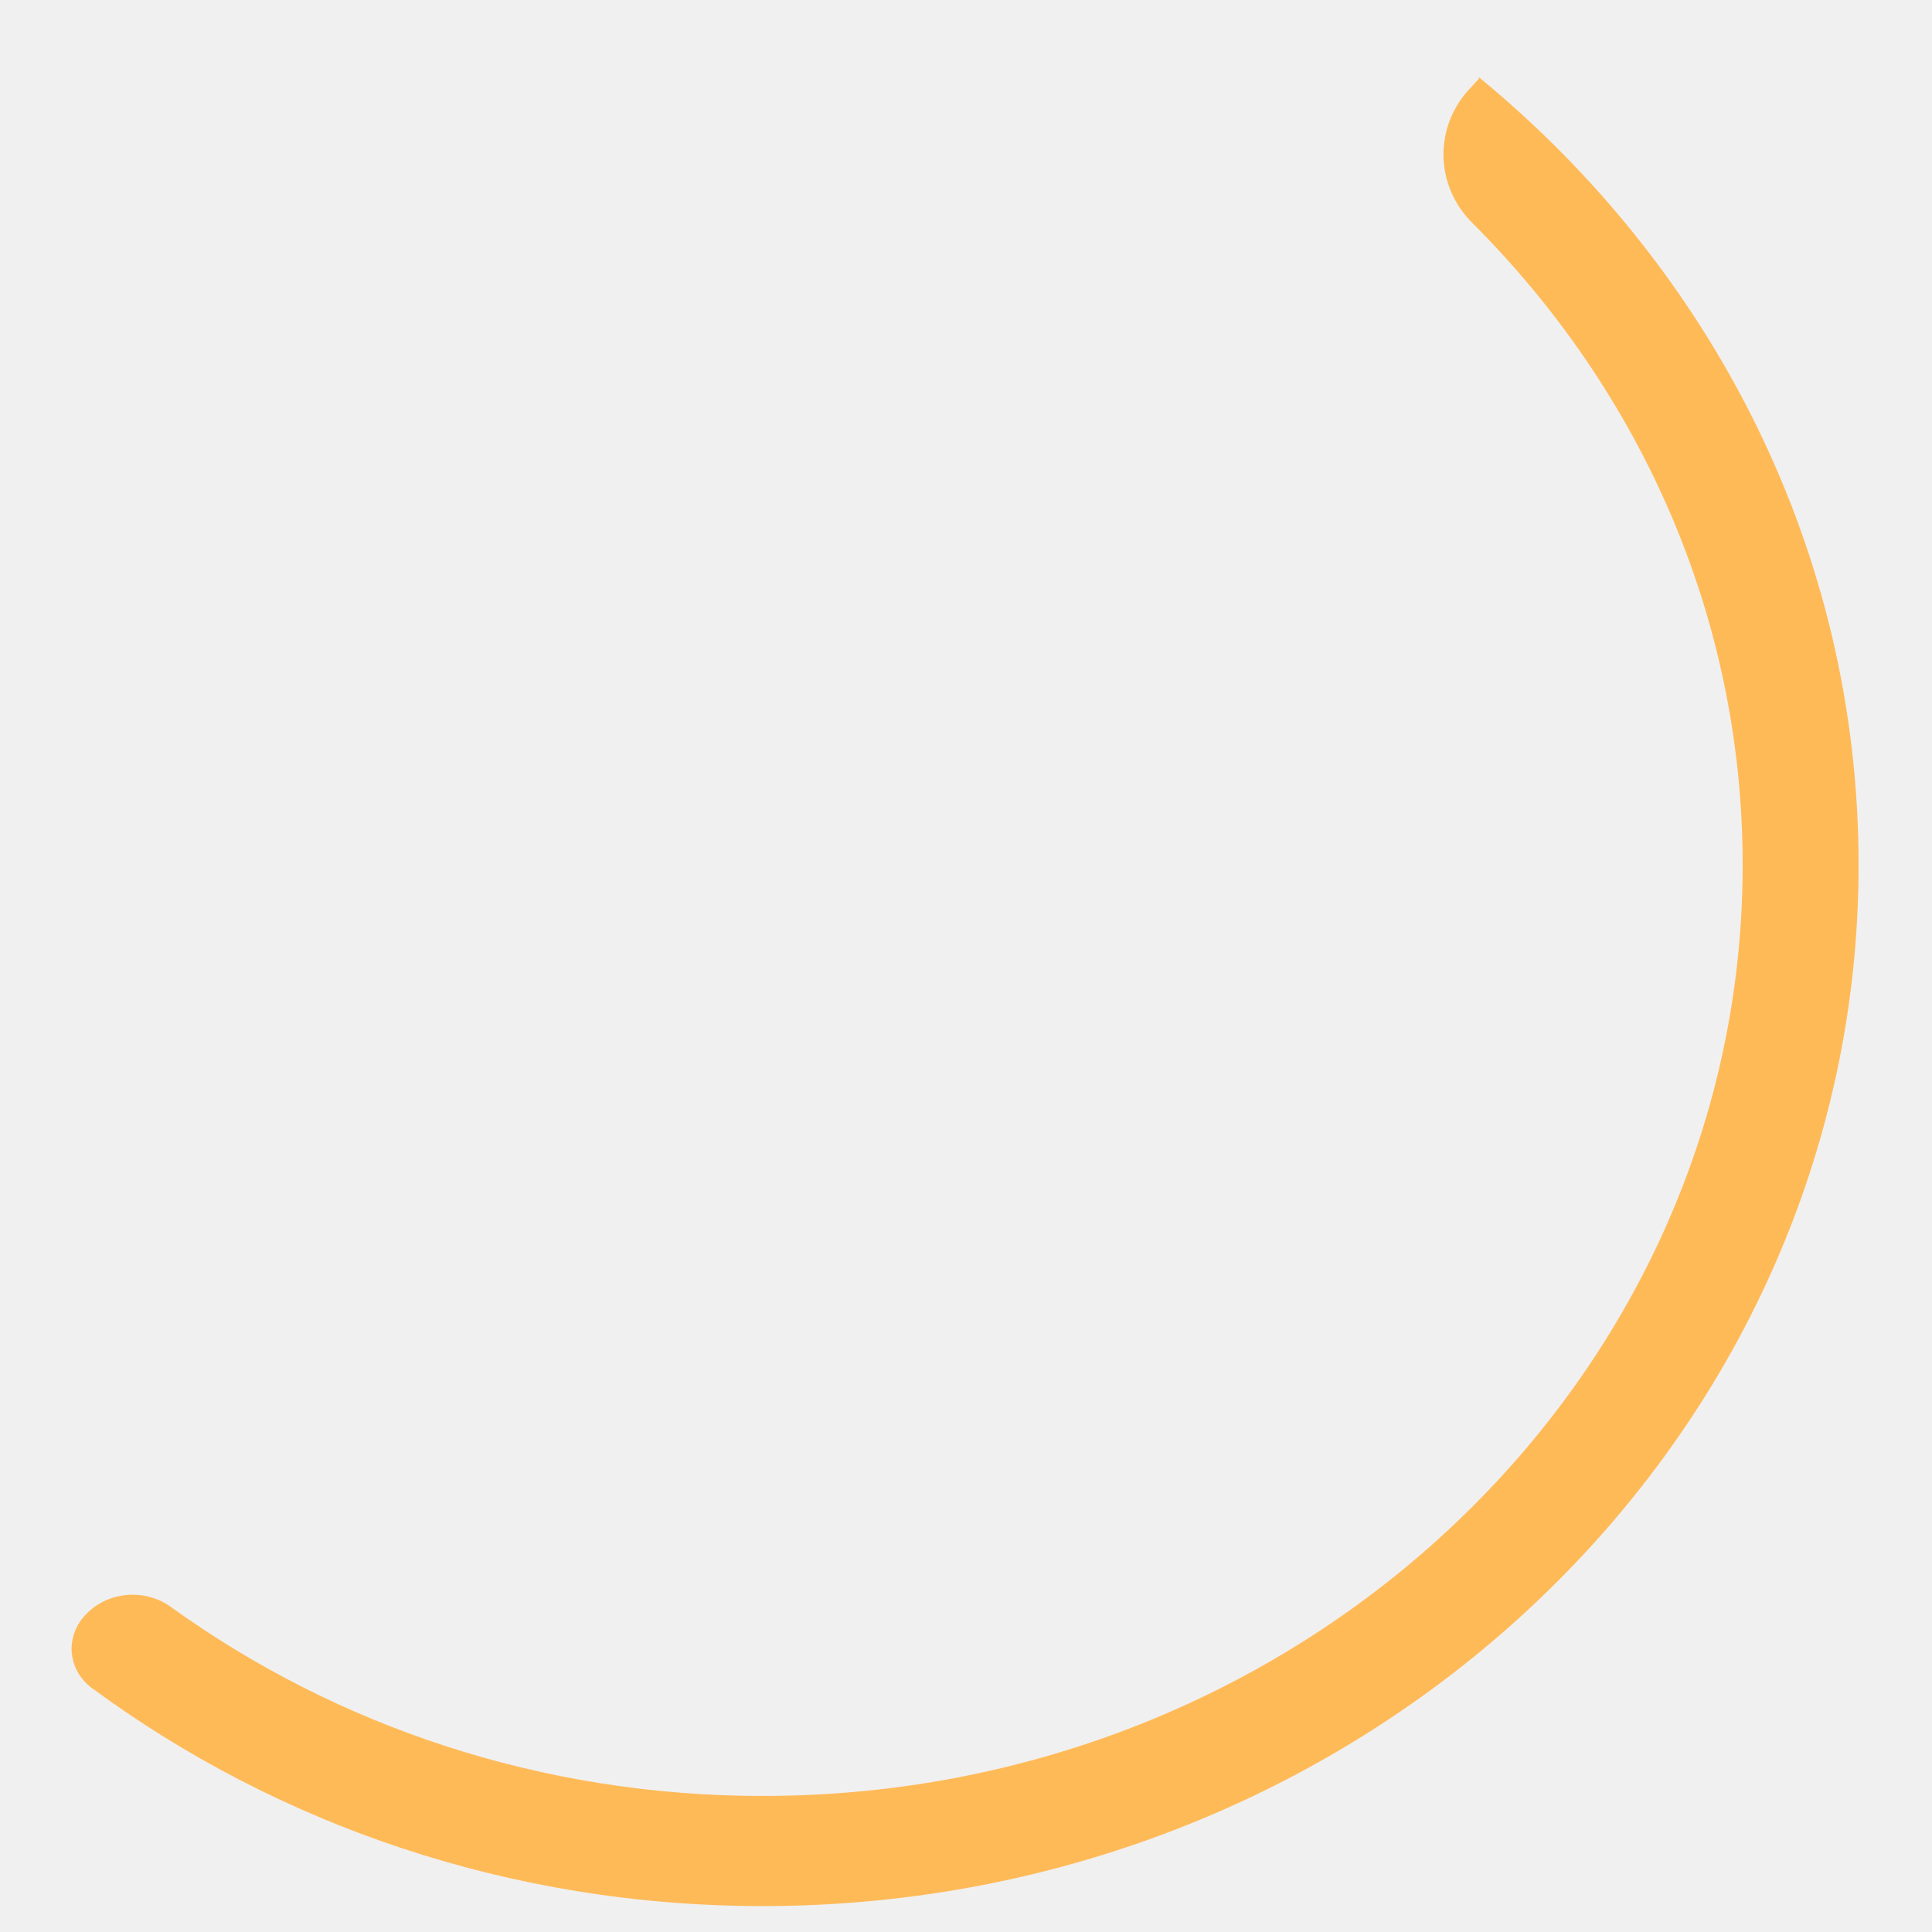
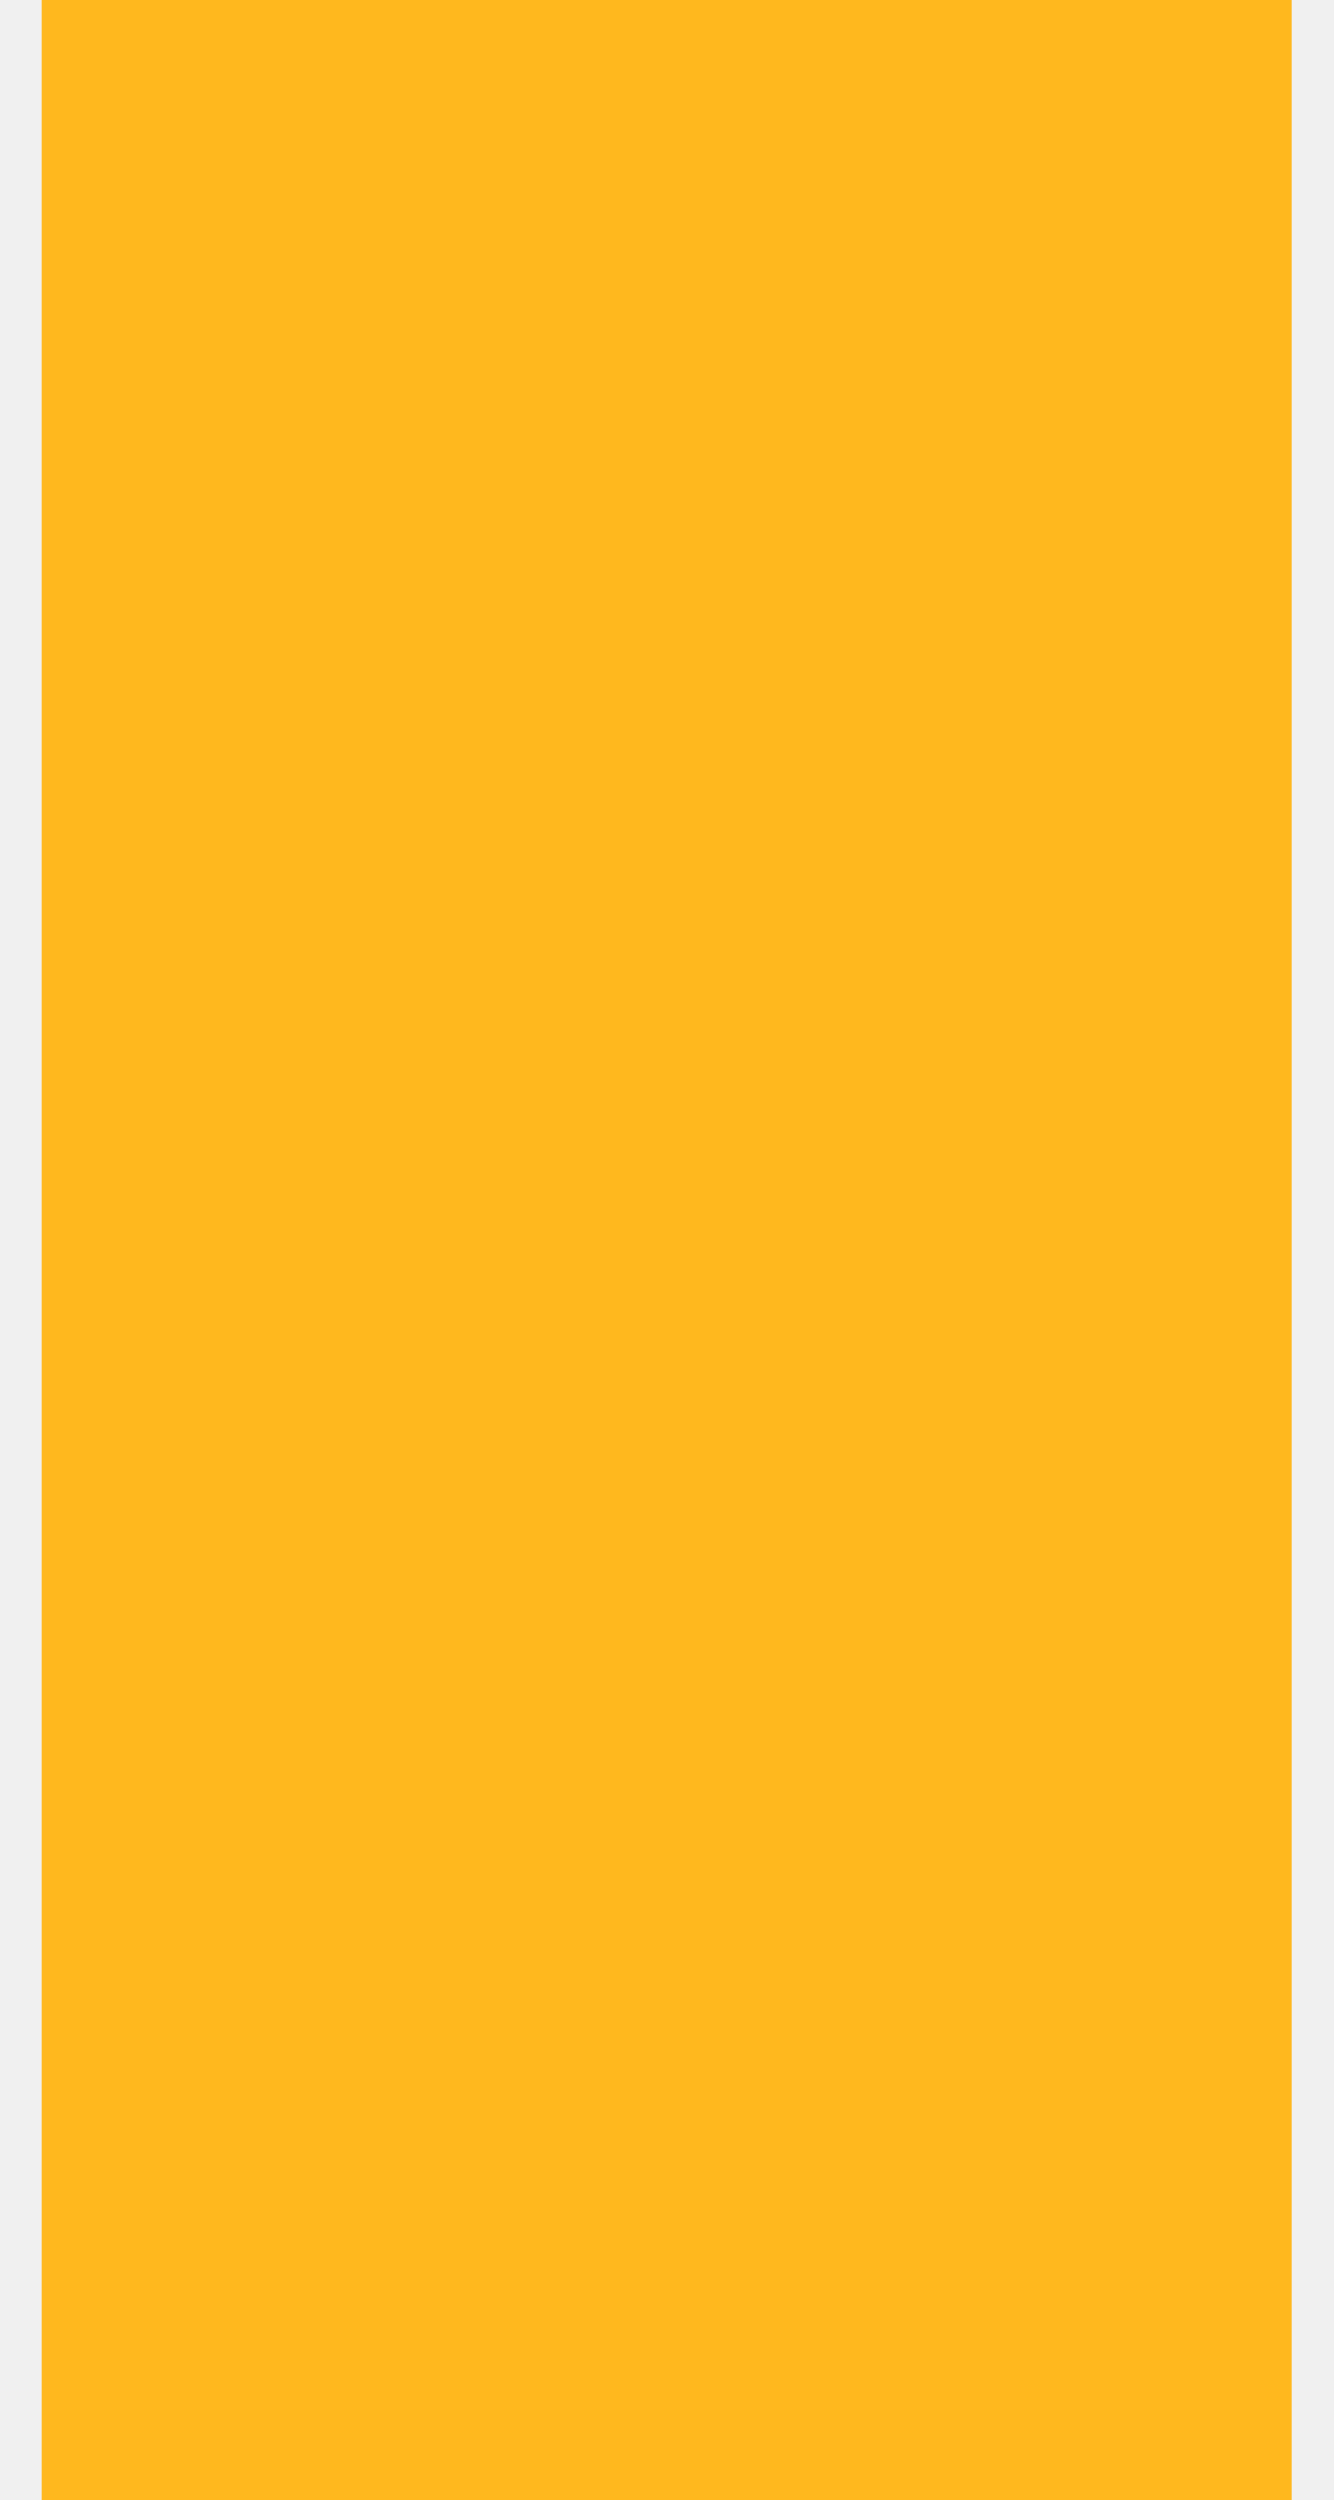
- <svg xmlns="http://www.w3.org/2000/svg" version="1.1" width="12px" height="12px">
+ <svg xmlns="http://www.w3.org/2000/svg" version="1.1" width="8px" height="15px">
  <defs>
    <pattern id="BGPattern" patternUnits="userSpaceOnUse" alignment="0 0" imageRepeat="None" />
-     <mask fill="white" id="Clip4589">
-       <path d="M 10.824 5.372  C 10.824 3.828  10.186 2.425  9.147 1.387  C 8.907 1.15  8.905 0.776  9.142 0.537  C 9.169 0.506  9.184 0.491  9.184 0.491  L 9.184 0.488  C 9.183 0.486  9.183 0.484  9.185 0.483  C 9.186 0.482  9.188 0.482  9.19 0.483  C 10.632 1.669  11.544 3.42  11.544 5.372  C 11.544 8.941  8.494 11.839  4.737 11.839  C 3.166 11.839  1.719 11.332  0.567 10.482  C 0.436 10.383  0.406 10.206  0.497 10.073  L 0.496 10.073  C 0.569 9.968  0.692 9.905  0.824 9.905  C 0.911 9.905  0.995 9.932  1.063 9.982  C 2.084 10.718  3.357 11.155  4.737 11.155  C 8.097 11.155  10.824 8.564  10.824 5.372  Z " fill-rule="evenodd" />
+     <mask fill="white" id="Clip12337">
+       <path d="M 0.25 15  L 0.25 0  L 7.75 0  L 7.75 15  L 0.25 15  Z " fill-rule="evenodd" />
    </mask>
  </defs>
-   <g transform="matrix(1 0 0 1 -32 -225 )">
-     <path d="M 10.824 5.372  C 10.824 3.828  10.186 2.425  9.147 1.387  C 8.907 1.15  8.905 0.776  9.142 0.537  C 9.169 0.506  9.184 0.491  9.184 0.491  L 9.184 0.488  C 9.183 0.486  9.183 0.484  9.185 0.483  C 9.186 0.482  9.188 0.482  9.19 0.483  C 10.632 1.669  11.544 3.42  11.544 5.372  C 11.544 8.941  8.494 11.839  4.737 11.839  C 3.166 11.839  1.719 11.332  0.567 10.482  C 0.436 10.383  0.406 10.206  0.497 10.073  L 0.496 10.073  C 0.569 9.968  0.692 9.905  0.824 9.905  C 0.911 9.905  0.995 9.932  1.063 9.982  C 2.084 10.718  3.357 11.155  4.737 11.155  C 8.097 11.155  10.824 8.564  10.824 5.372  Z " fill-rule="nonzero" fill="rgba(255, 186, 88, 1)" stroke="none" transform="matrix(1 0 0 1 32 225 )" class="fill" />
-     <path d="M 10.824 5.372  C 10.824 3.828  10.186 2.425  9.147 1.387  C 8.907 1.15  8.905 0.776  9.142 0.537  C 9.169 0.506  9.184 0.491  9.184 0.491  L 9.184 0.488  C 9.183 0.486  9.183 0.484  9.185 0.483  C 9.186 0.482  9.188 0.482  9.19 0.483  C 10.632 1.669  11.544 3.42  11.544 5.372  C 11.544 8.941  8.494 11.839  4.737 11.839  C 3.166 11.839  1.719 11.332  0.567 10.482  C 0.436 10.383  0.406 10.206  0.497 10.073  L 0.496 10.073  C 0.569 9.968  0.692 9.905  0.824 9.905  C 0.911 9.905  0.995 9.932  1.063 9.982  C 2.084 10.718  3.357 11.155  4.737 11.155  C 8.097 11.155  10.824 8.564  10.824 5.372  Z " stroke-width="0" stroke-dasharray="0" stroke="rgba(255, 255, 255, 0)" fill="none" transform="matrix(1 0 0 1 32 225 )" class="stroke" mask="url(#Clip4589)" />
+   <g transform="matrix(1 0 0 1 -327 -1417 )">
+     <path d="M 0.25 15  L 0.25 0  L 7.75 0  L 7.75 15  L 0.25 15  Z " fill-rule="nonzero" fill="rgba(255, 184, 30, 1)" stroke="none" transform="matrix(1 0 0 1 327 1417 )" class="fill" />
+     <path d="M 0.25 15  L 0.25 0  L 7.75 0  L 7.75 15  L 0.25 15  Z " stroke-width="0" stroke-dasharray="0" stroke="rgba(255, 255, 255, 0)" fill="none" transform="matrix(1 0 0 1 327 1417 )" class="stroke" mask="url(#Clip12337)" />
  </g>
</svg>
